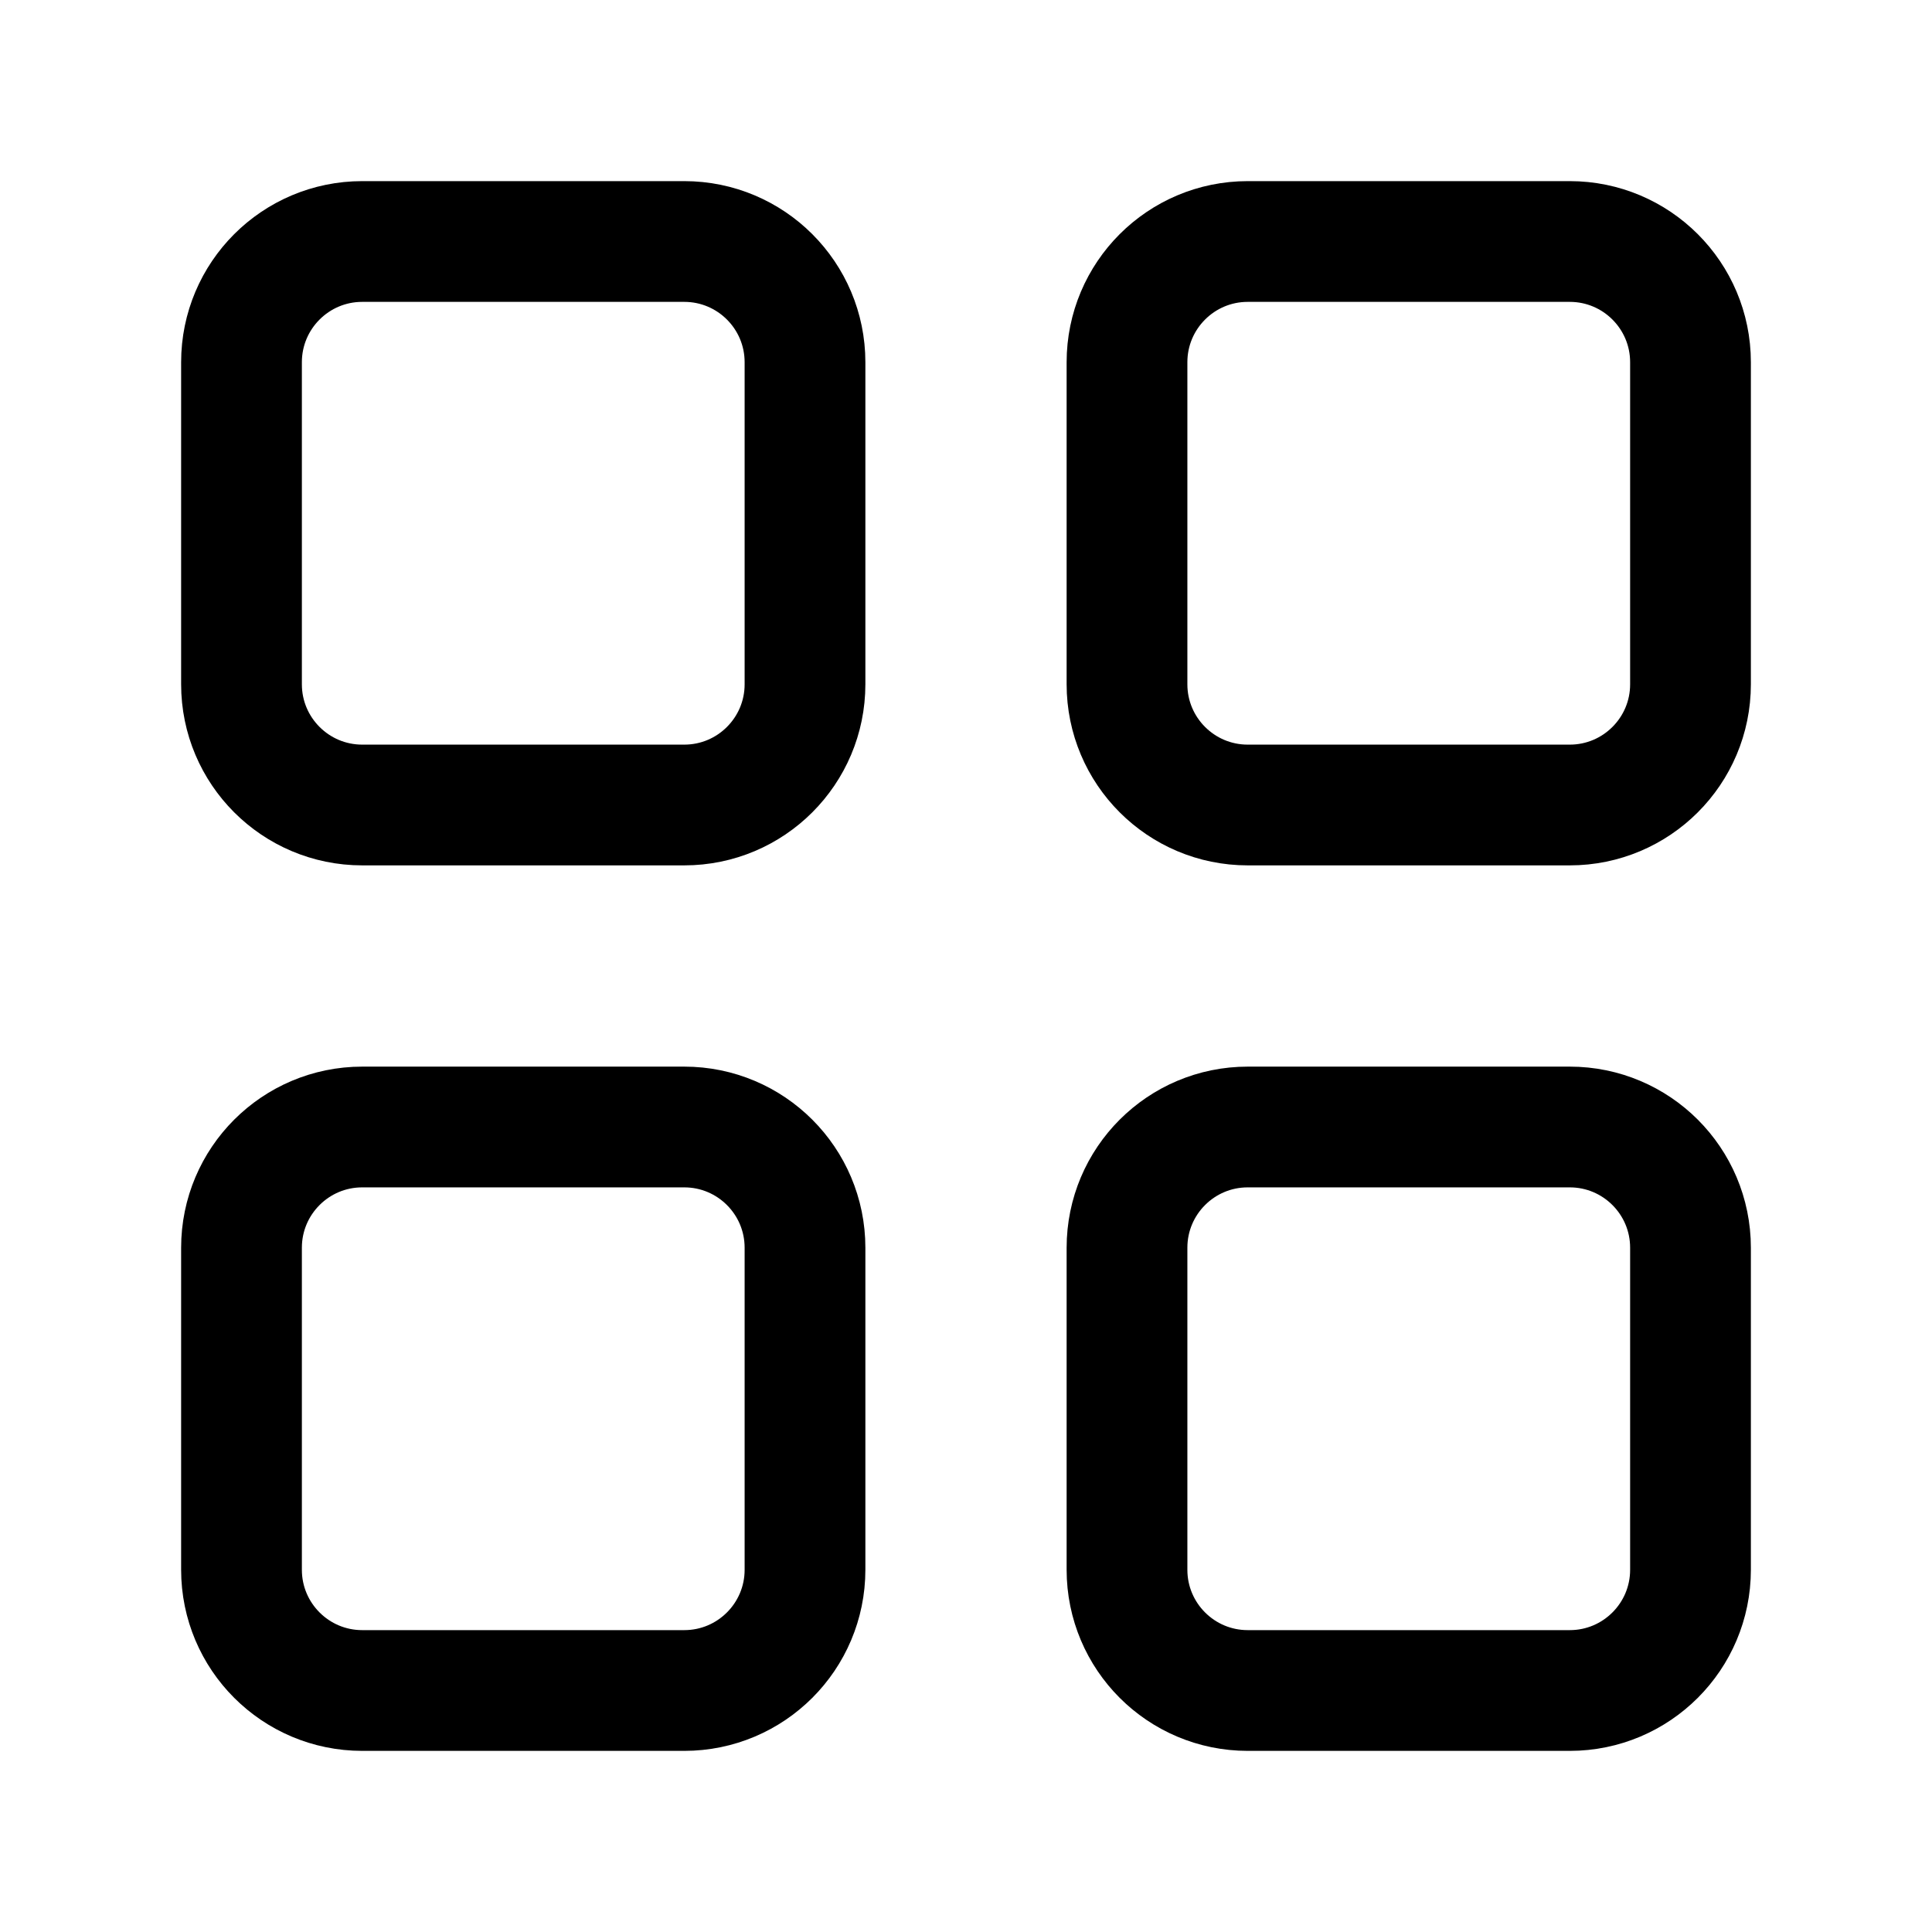
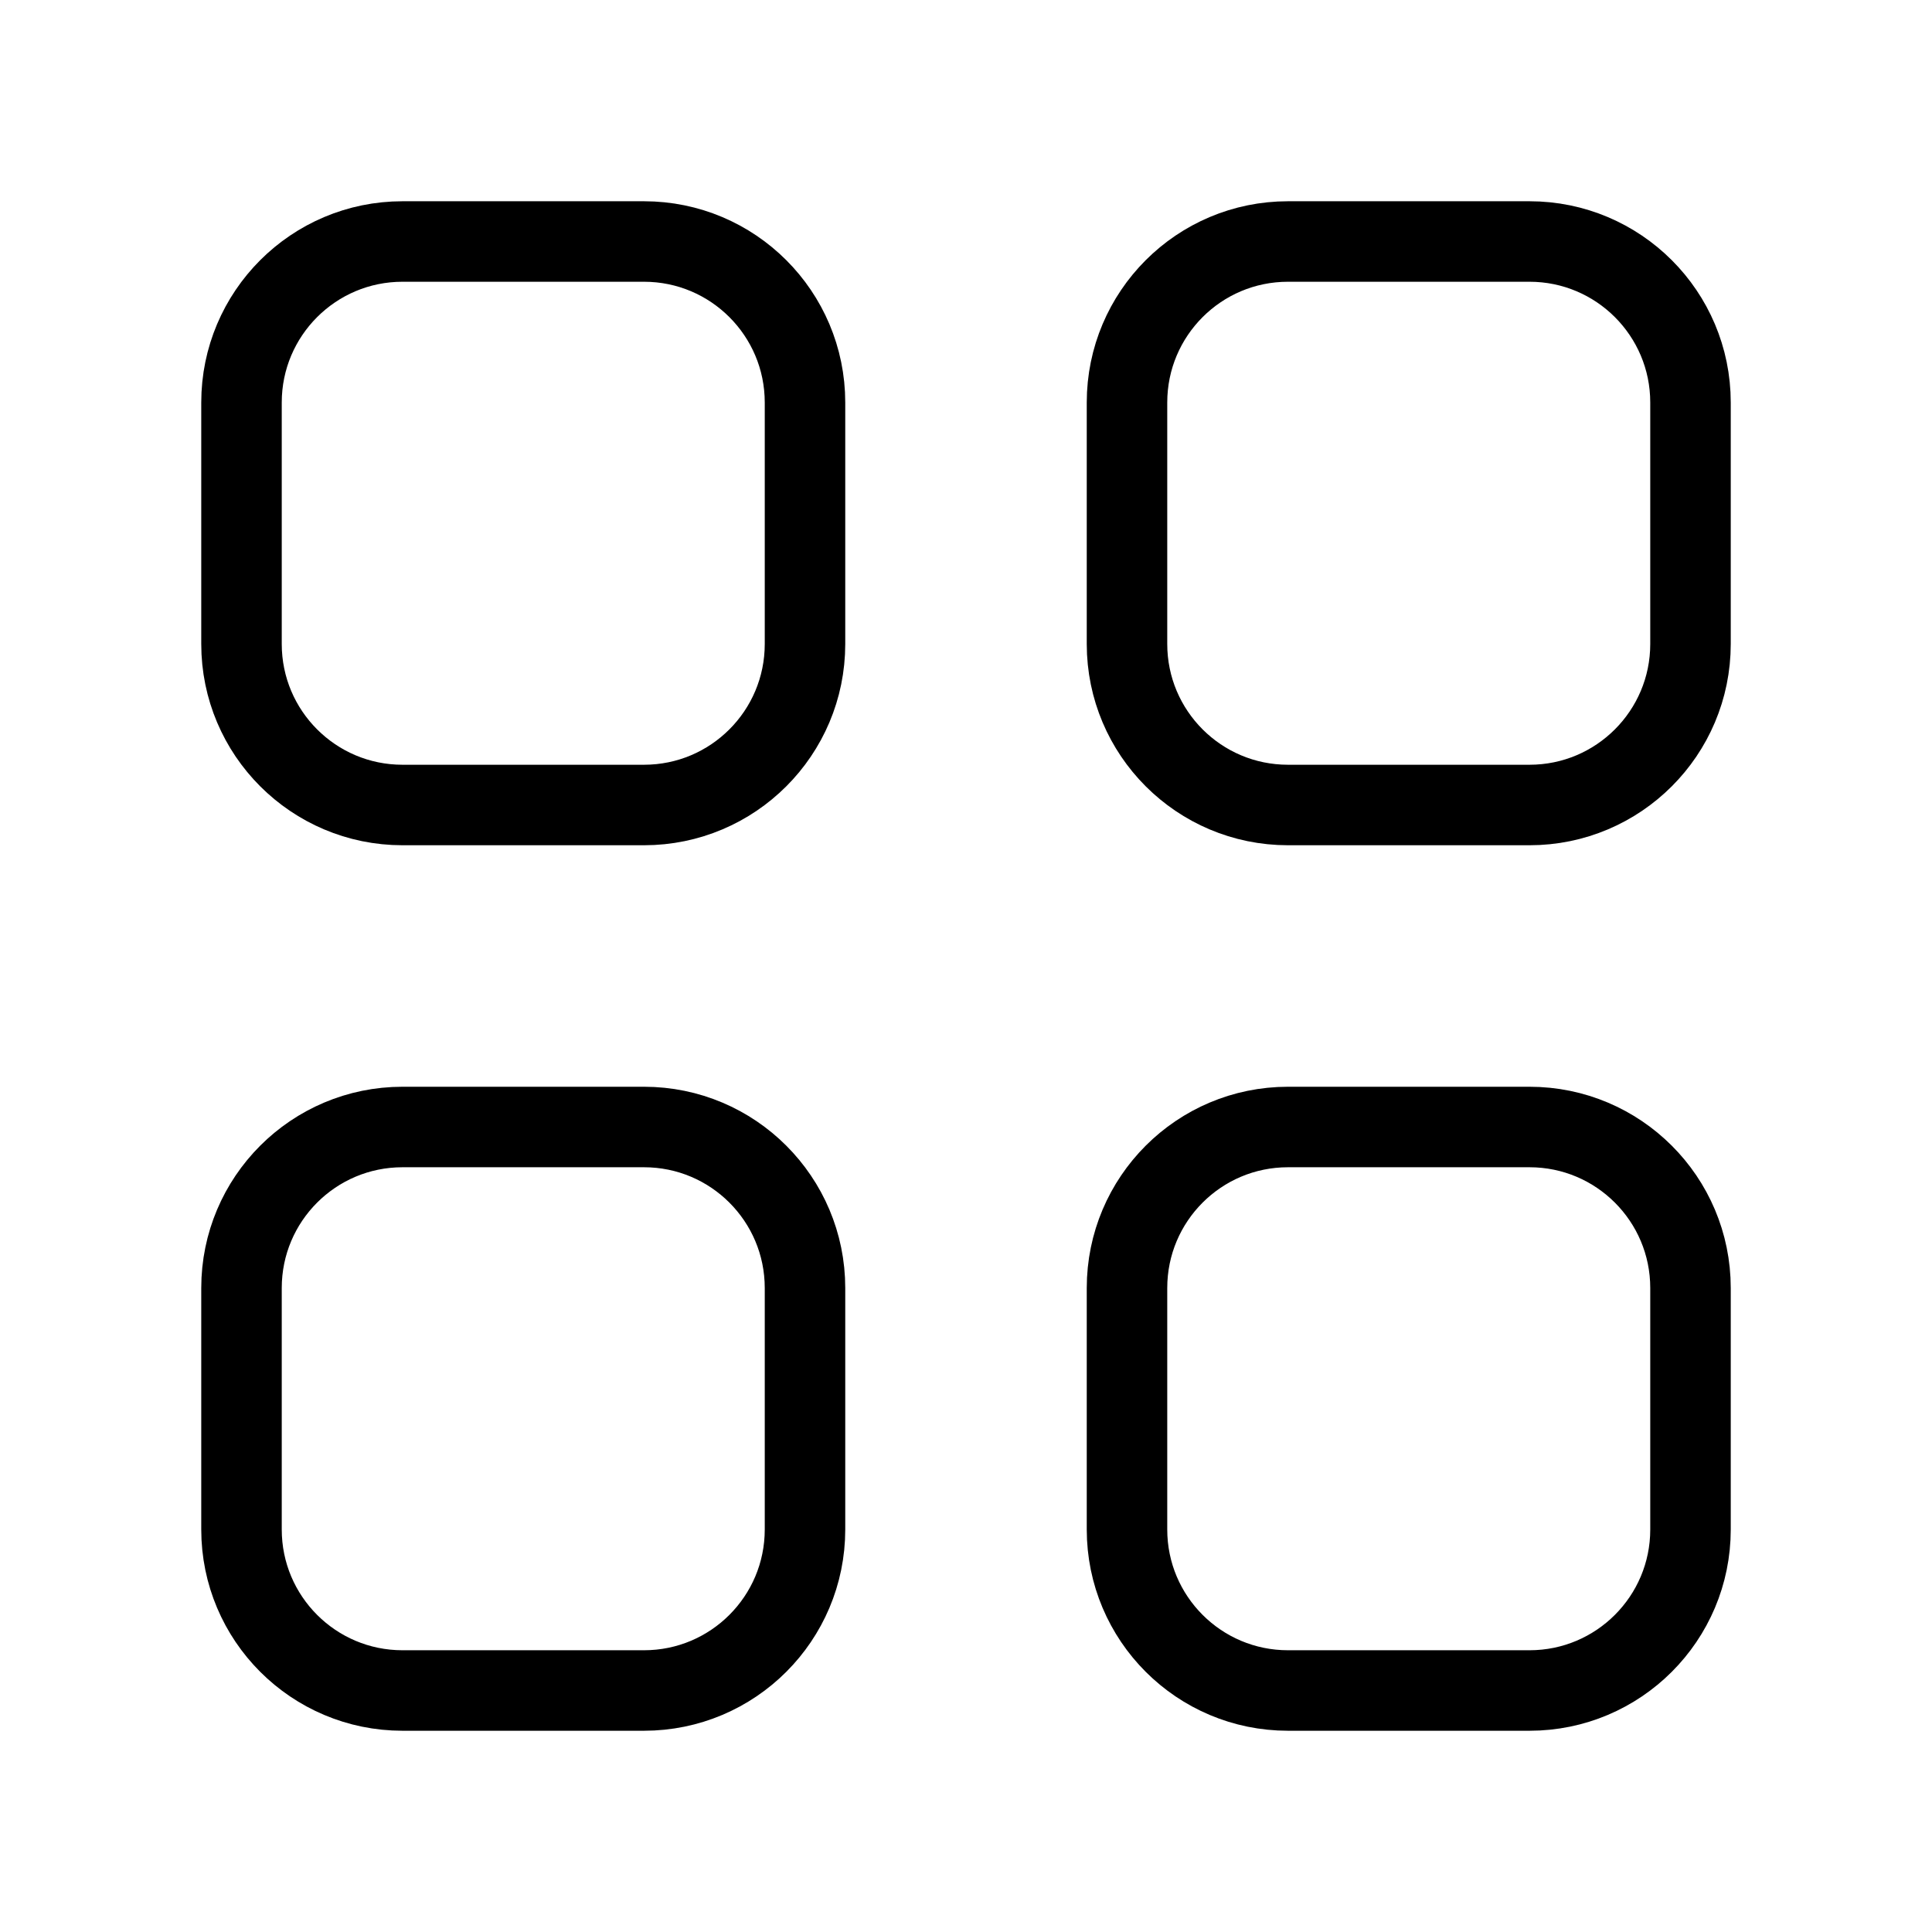
- <svg xmlns="http://www.w3.org/2000/svg" viewBox="0 0 24 24" fill="none" stroke="currentColor" stroke-width="1.5" stroke-linecap="round" stroke-linejoin="round">
-   <rect x="3" y="3" width="7" height="7" rx="1.5" />
-   <rect x="14" y="3" width="7" height="7" rx="1.5" />
-   <rect x="14" y="14" width="7" height="7" rx="1.5" />
-   <rect x="3" y="14" width="7" height="7" rx="1.5" />
+ <svg xmlns="http://www.w3.org/2000/svg" viewBox="0 0 24 24" fill="none" stroke="currentColor" stroke-width="1" stroke-linecap="round" stroke-linejoin="round">
+   <rect x="3" y="3" width="7" height="7" rx="2.0" fill="none" stroke="currentColor" />
+   <rect x="14" y="3" width="7" height="7" rx="2.0" fill="none" stroke="currentColor" />
+   <rect x="14" y="14" width="7" height="7" rx="2.0" fill="none" stroke="currentColor" />
+   <rect x="3" y="14" width="7" height="7" rx="2.0" fill="none" stroke="currentColor" />
</svg>
